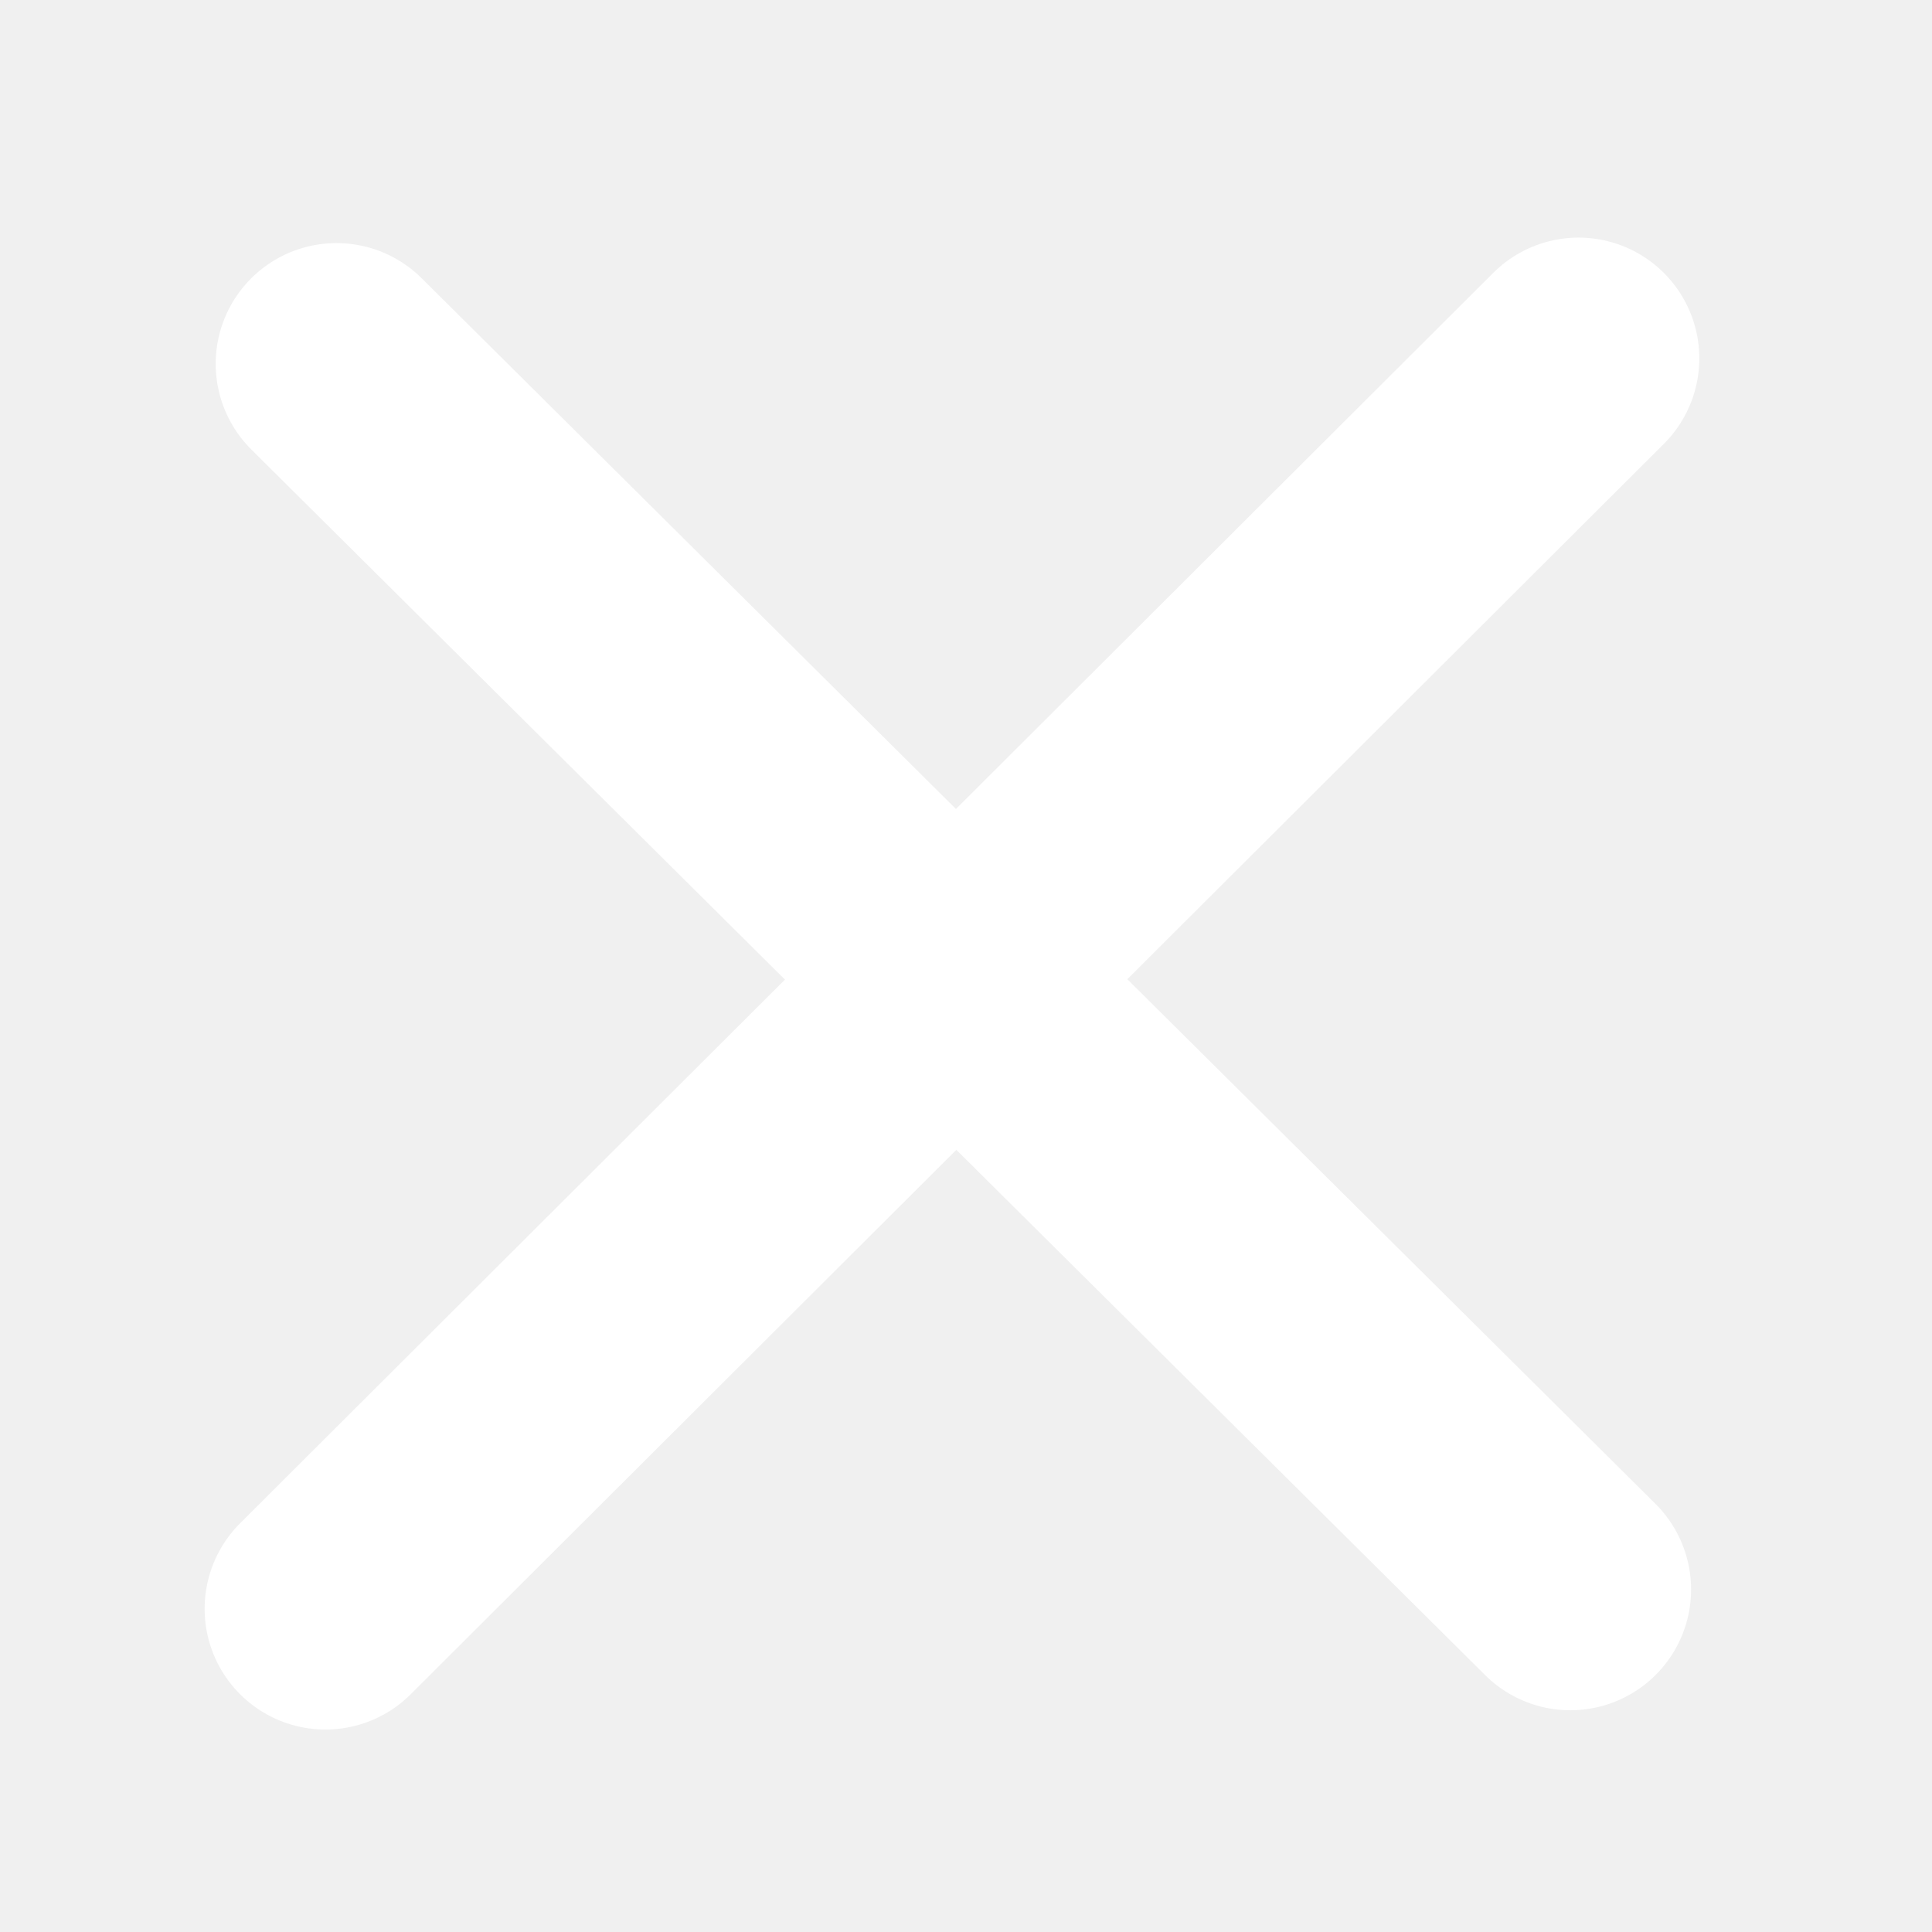
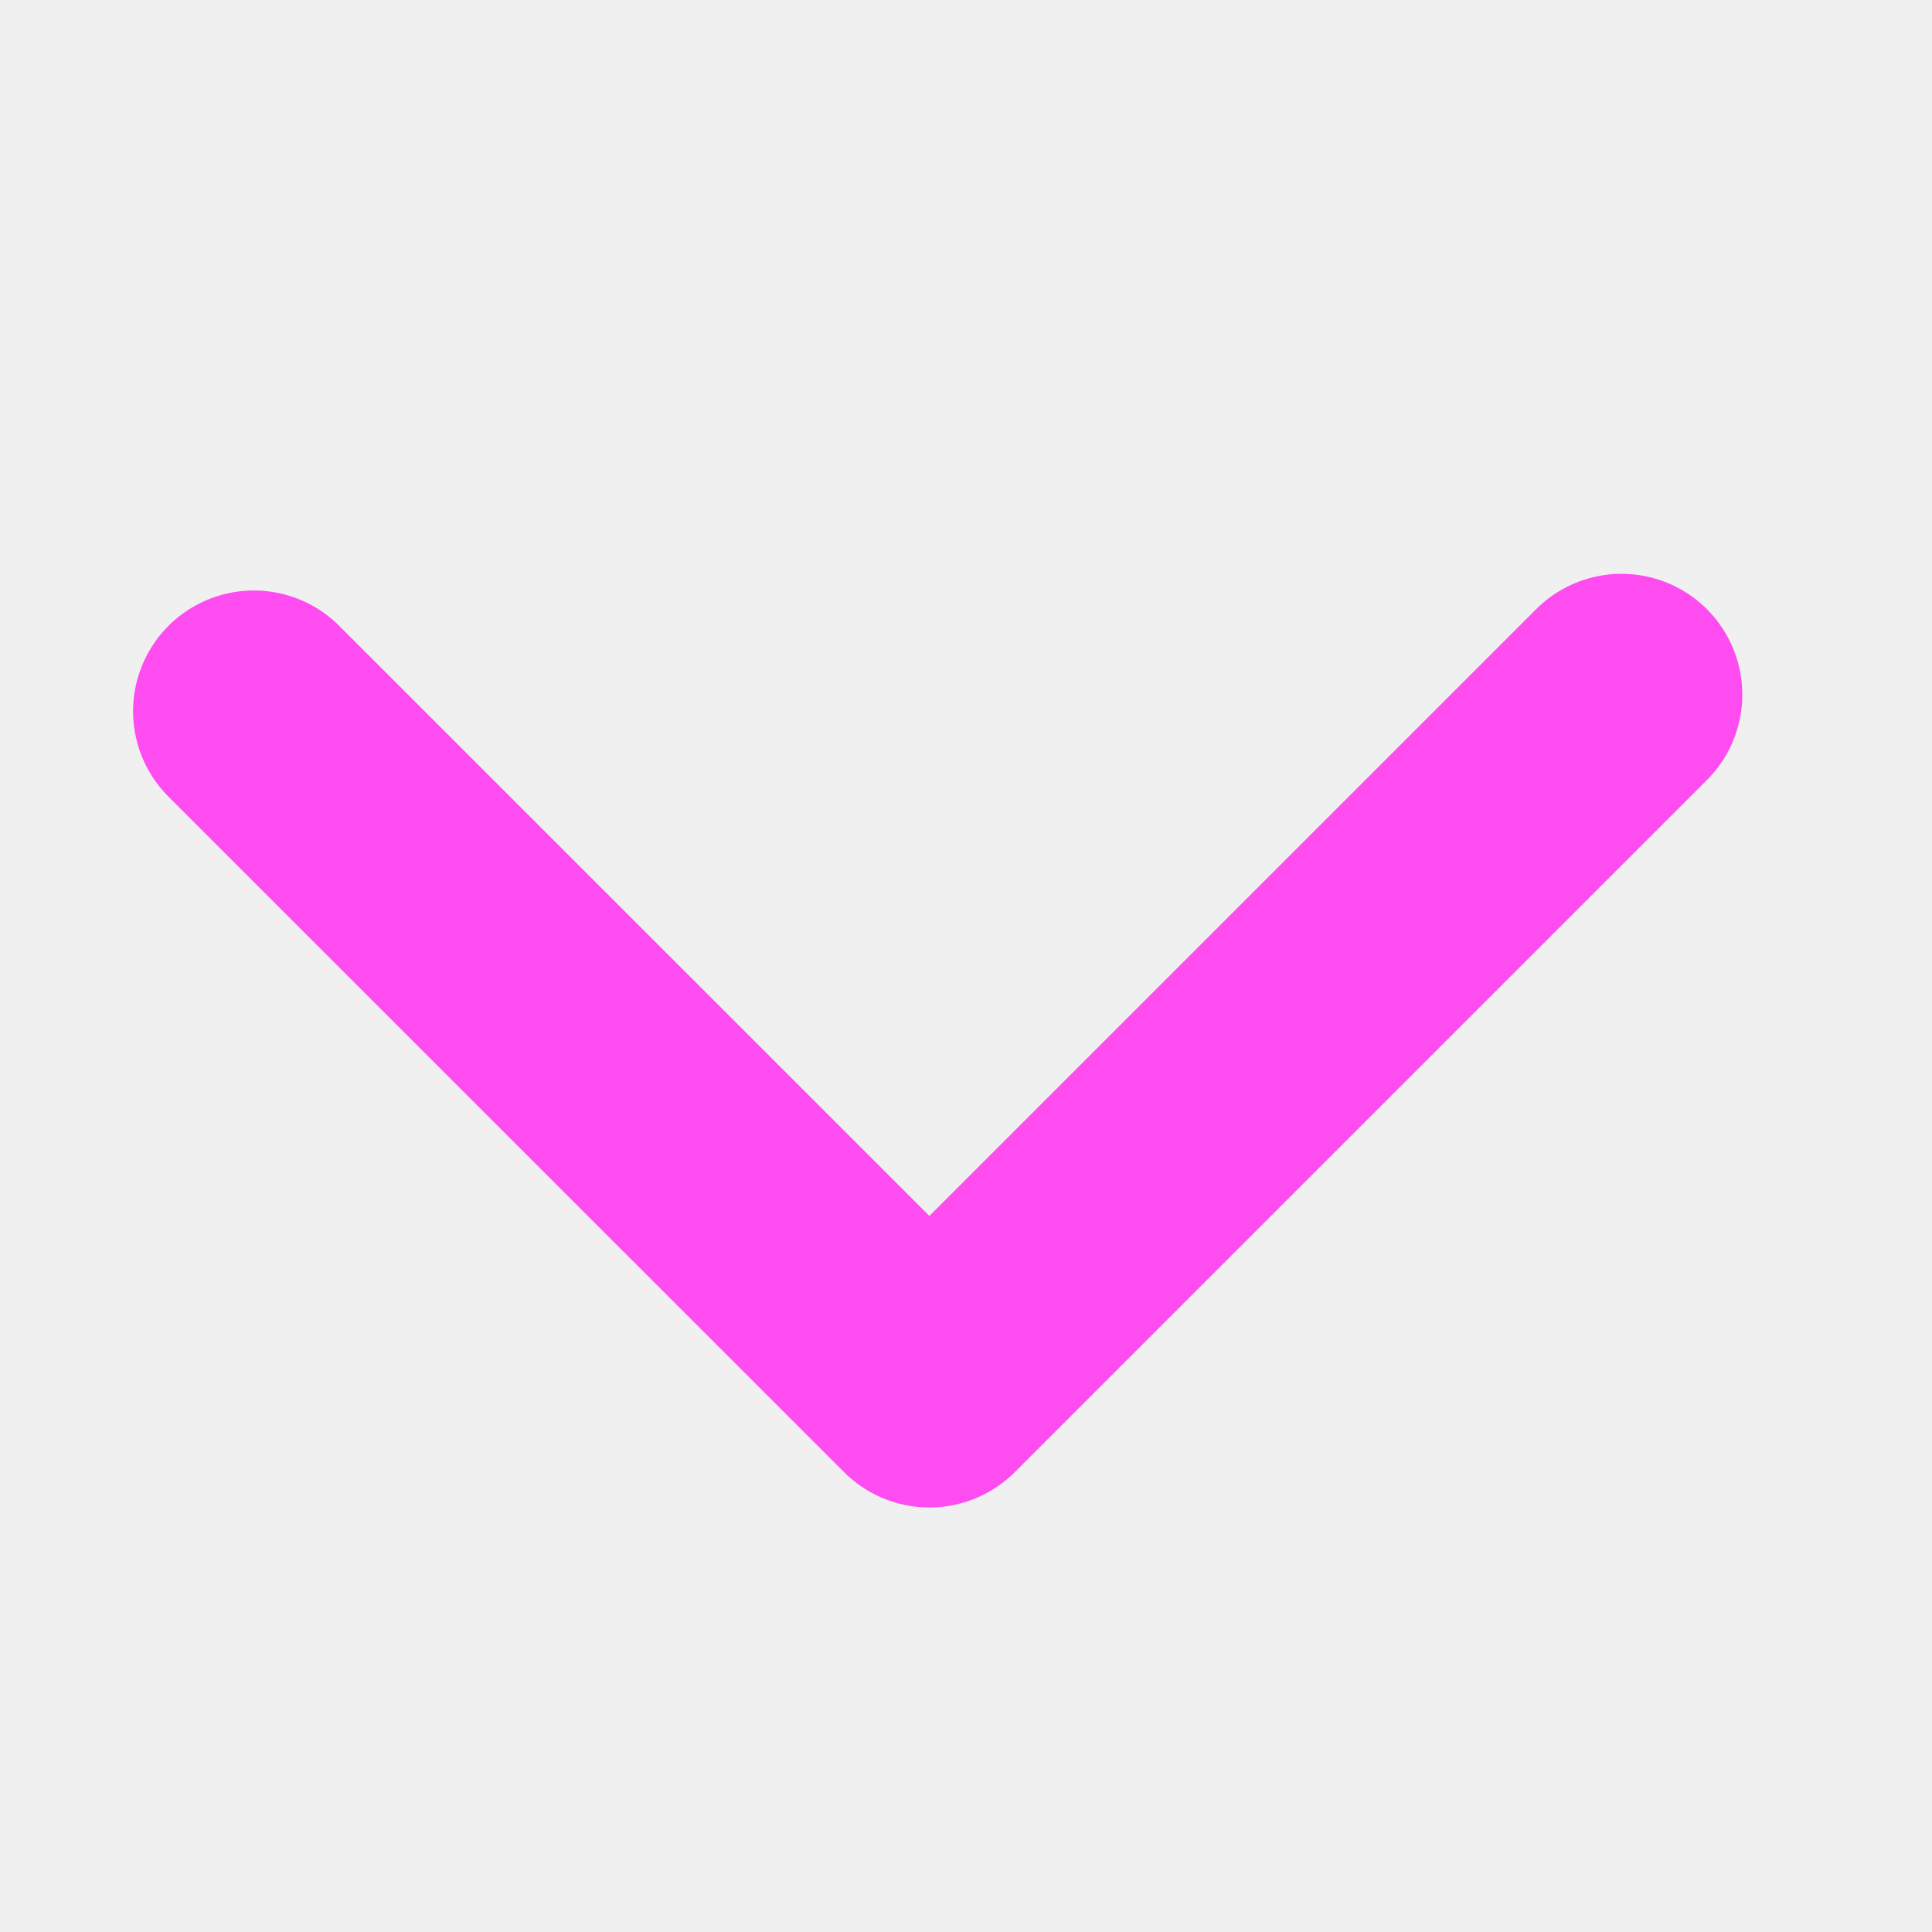
<svg xmlns="http://www.w3.org/2000/svg" width="64" height="64" viewBox="0 0 16.933 16.933" version="1.1" id="svg1">
  <defs id="defs1" />
-   <g id="layer1">
-     <path style="fill:none;stroke:#ffffff;stroke-width:2.117;stroke-linecap:round;stroke-linejoin:miter;stroke-dasharray:none;stroke-opacity:1;paint-order:markers stroke fill" d="M 2.949,3.189 13.763,13.931" id="path4" />
-     <path style="fill:none;stroke:#ffffff;stroke-width:2.117;stroke-linecap:round;stroke-linejoin:miter;stroke-dasharray:none;stroke-opacity:1;paint-order:markers stroke fill" d="M 13.835,3.141 2.852,14.1" id="path5" />
+   <g id="layer1" style="display:none">
+     <path style="fill:none;stroke:#000000;stroke-width:2.117;stroke-linecap:round;stroke-linejoin:miter;stroke-dasharray:none;stroke-opacity:1;paint-order:markers stroke fill" d="M 2.949,3.189 13.763,13.931" id="path4" />
+     <path style="fill:none;stroke:#000000;stroke-width:2.117;stroke-linecap:round;stroke-linejoin:miter;stroke-dasharray:none;stroke-opacity:1;paint-order:markers stroke fill" d="M 13.835,3.141 2.852,14.1" id="path5" />
+   </g>
+   <g id="layer2" style="display:none">
+     <path style="fill:none;stroke:#ffffff;stroke-width:2.117;stroke-linecap:round;stroke-linejoin:round;stroke-dasharray:none;stroke-opacity:1" d="M 2.96,9.434 6.799,14.183 c 0,0 7.417,-9.336 7.872,-11.45" id="path1" />
+   </g>
+   <g id="layer3" style="display:none">
+     <path style="fill:none;stroke:#ff4cf0;stroke-width:2.117;stroke-linecap:round;stroke-linejoin:round;stroke-dasharray:none;stroke-opacity:1" d="M 5.221,14.476 11.141,8.555 5.075,2.488" id="path2" />
+   </g>
+   <g id="layer3-8" transform="translate(-0.3121289,1.744847)">
+     <path style="fill:none;stroke:#ff4cf0;stroke-width:2.117;stroke-linecap:round;stroke-linejoin:round;stroke-dasharray:none;stroke-opacity:1" d="M 2.537,4.489 8.458,10.409 14.524,4.343" id="path2-8" />
  </g>
</svg>
